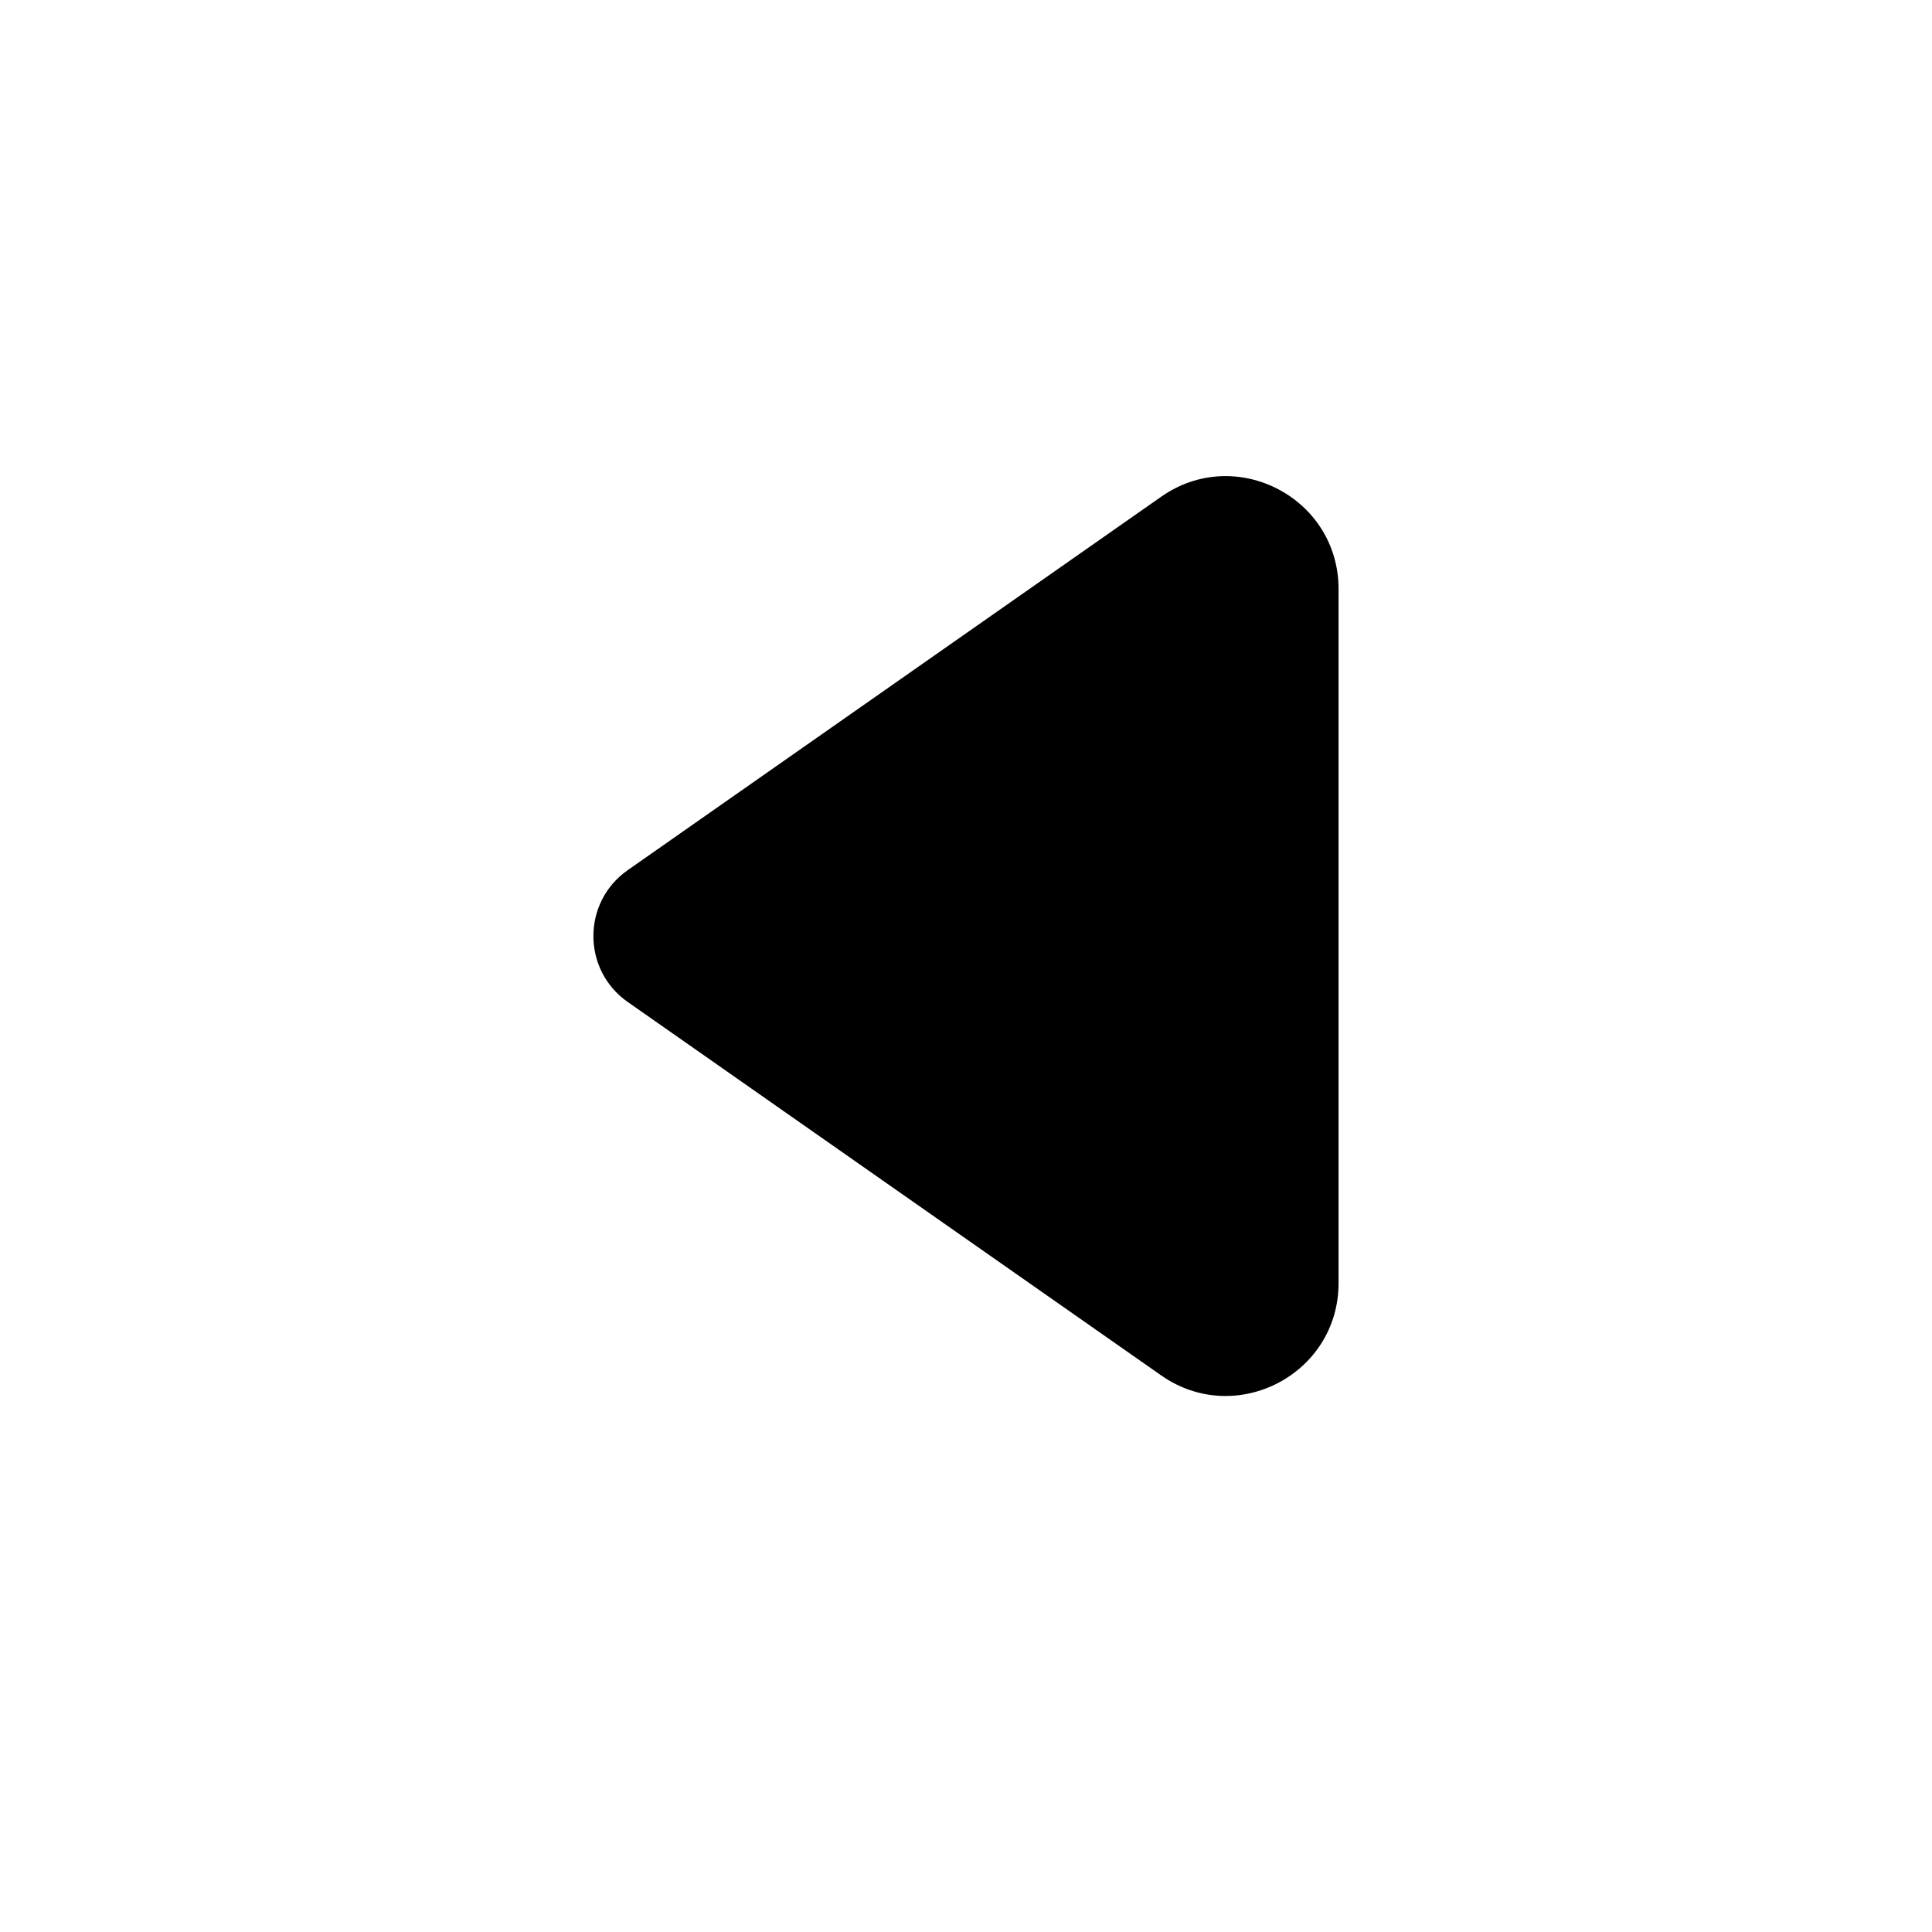
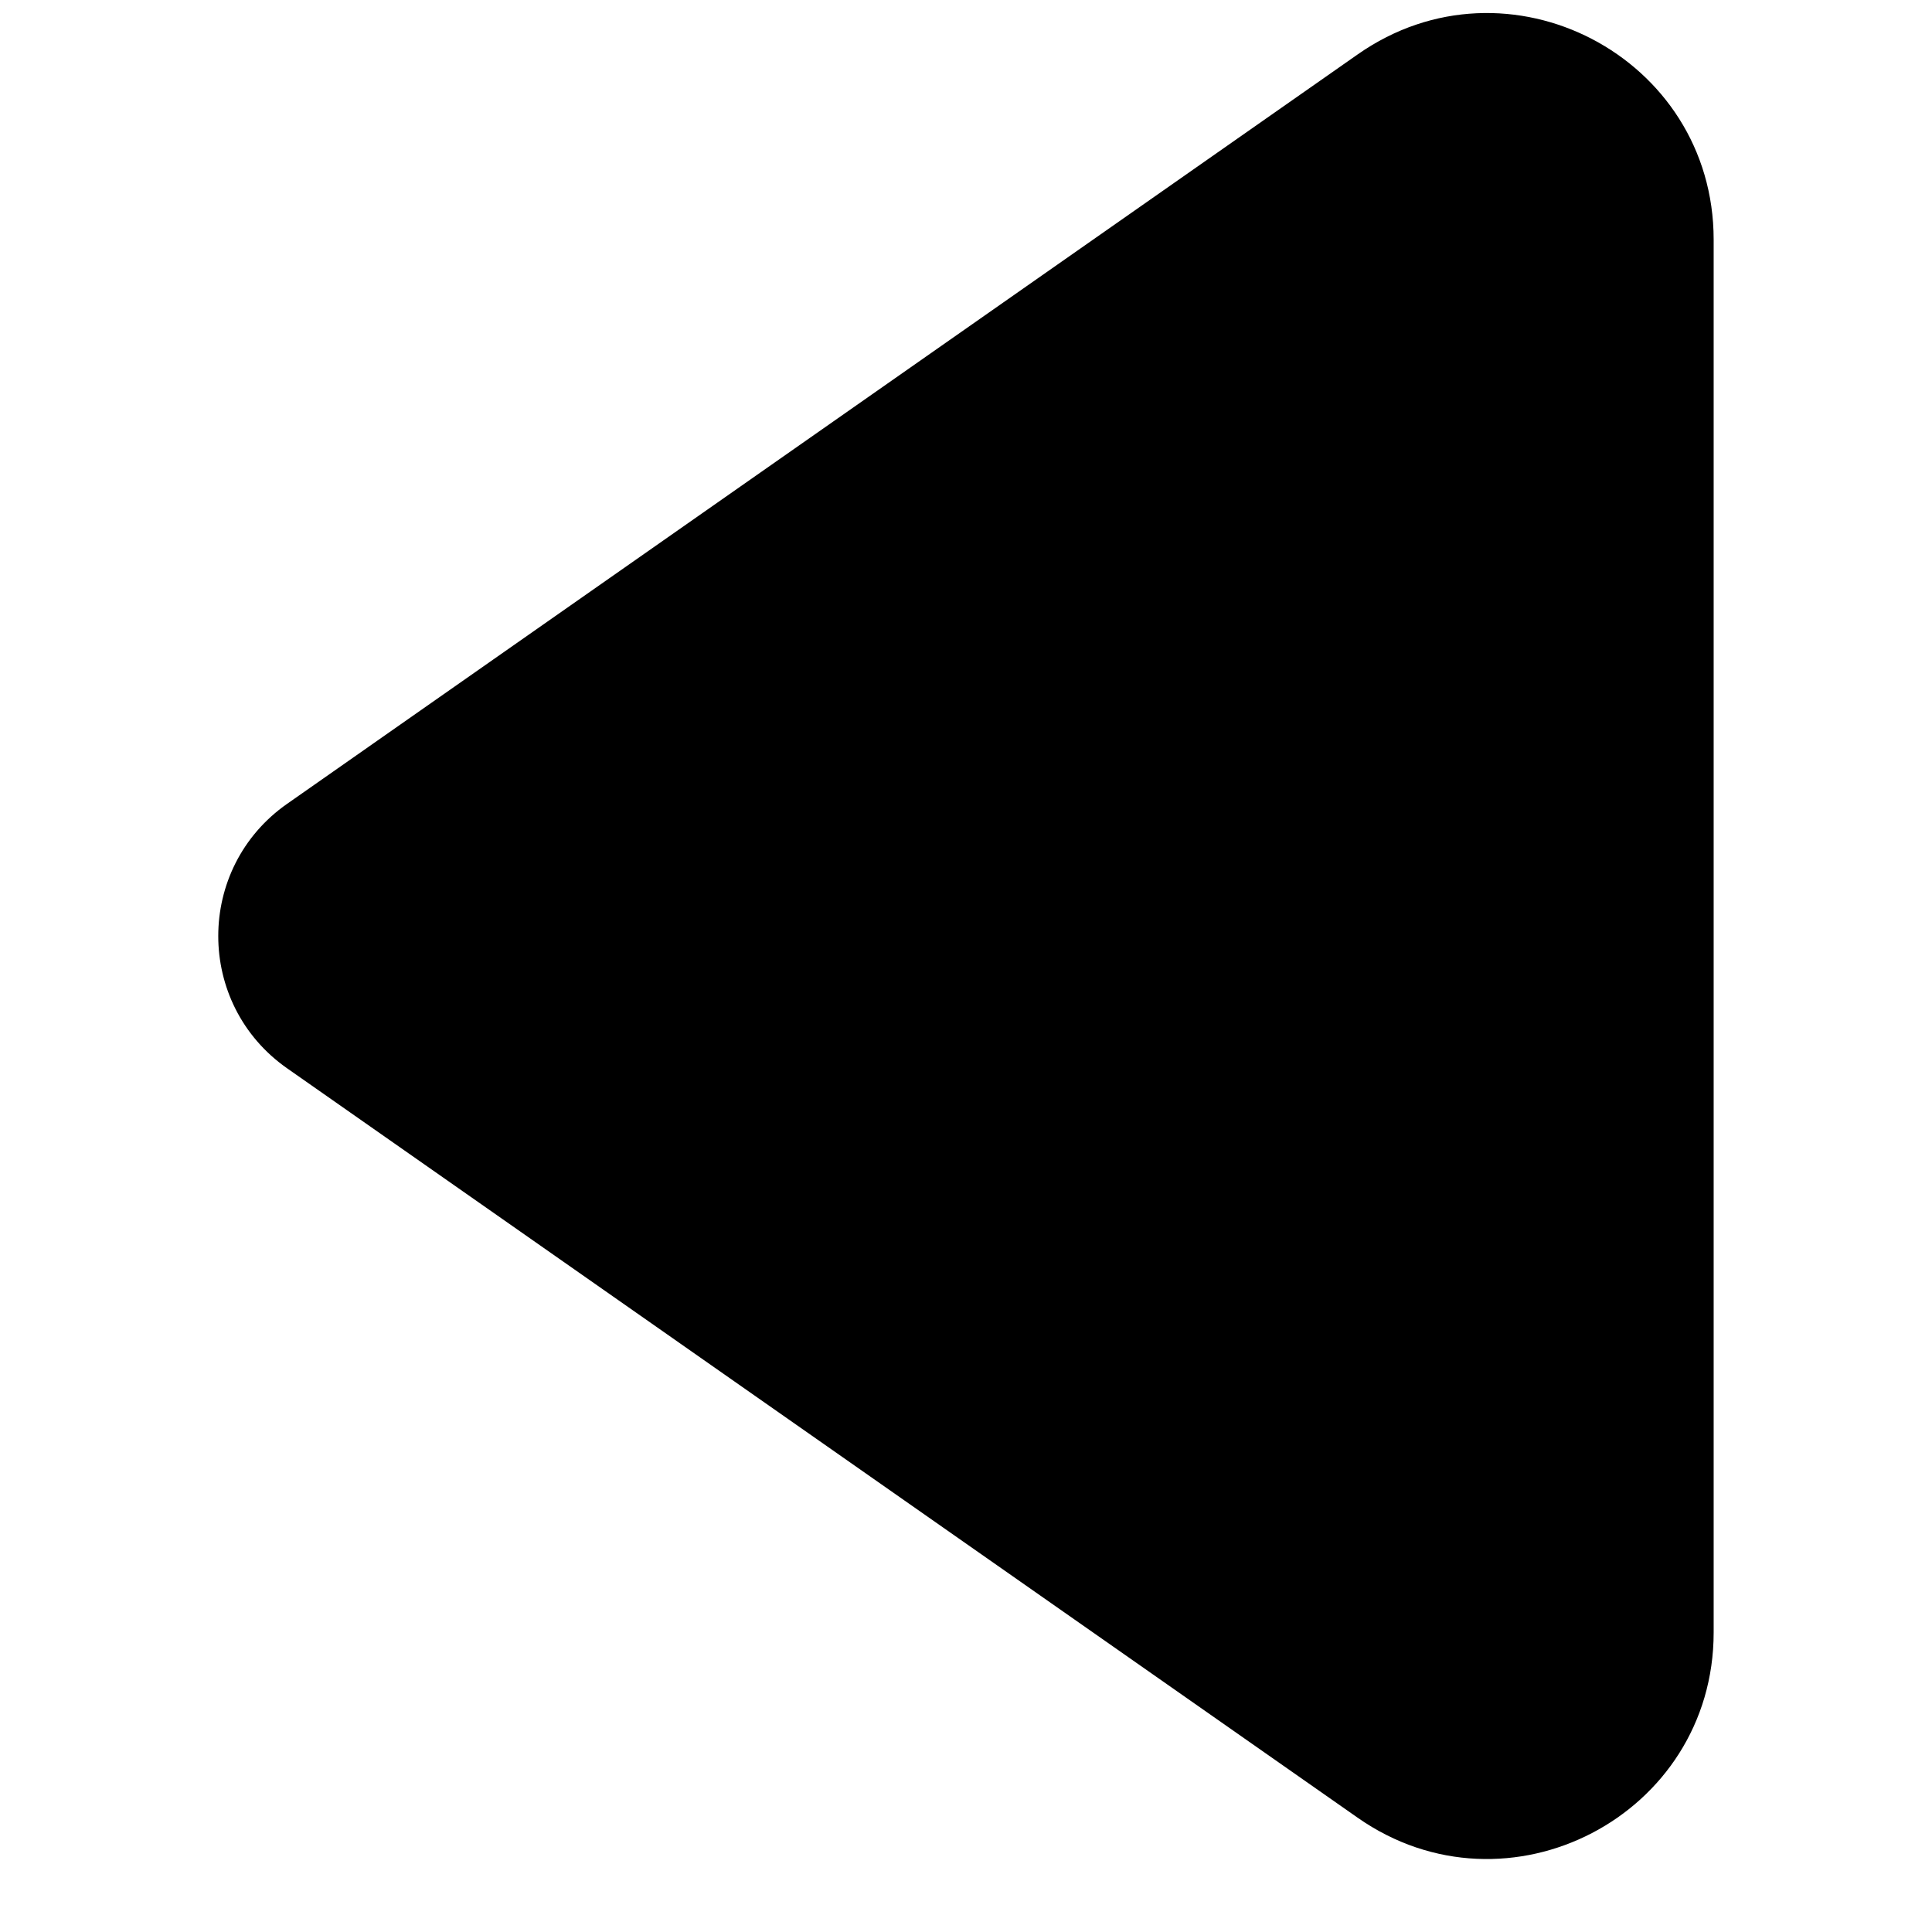
<svg xmlns="http://www.w3.org/2000/svg" width="800px" height="800px" viewBox="0 0 24 24" fill="none" version="1.1" id="svg1">
  <defs id="defs1" />
  <g id="SVGRepo_bgCarrier" stroke-width="0" />
  <g id="SVGRepo_tracerCarrier" stroke-linecap="round" stroke-linejoin="round" />
-   <g id="SVGRepo_iconCarrier" transform="rotate(90,11.99999,11.62811)">
+   <g id="SVGRepo_iconCarrier" transform="matrix(0,2.006794,-2.006794,0,35.33522,-12.4534)">
    <path d="M 11.181,15.83 6.542,9.203 C 5.892,8.275 6.556,7 7.689,7 h 8.622 c 1.133,0 1.796,1.275 1.147,2.203 l -4.639,6.627 c -0.398,0.569 -1.24,0.569 -1.638,0 z" fill="#000000" id="path1" />
  </g>
</svg>
